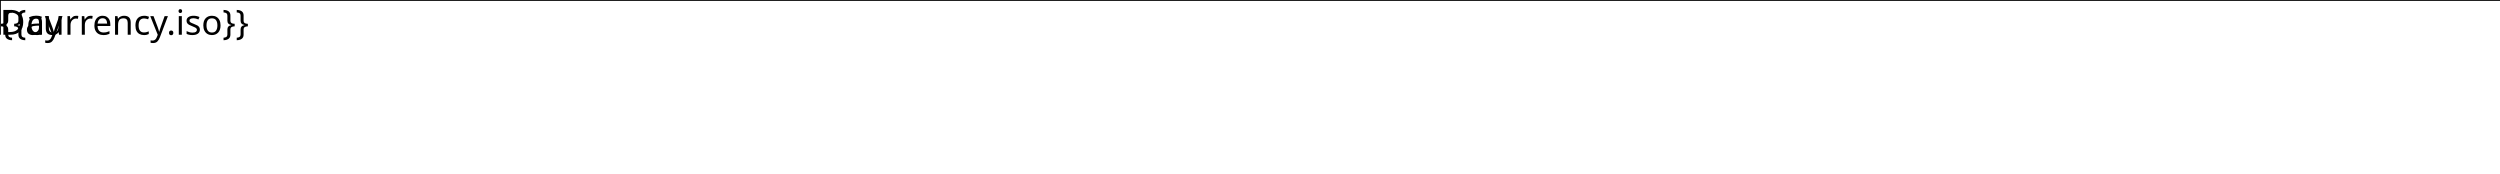
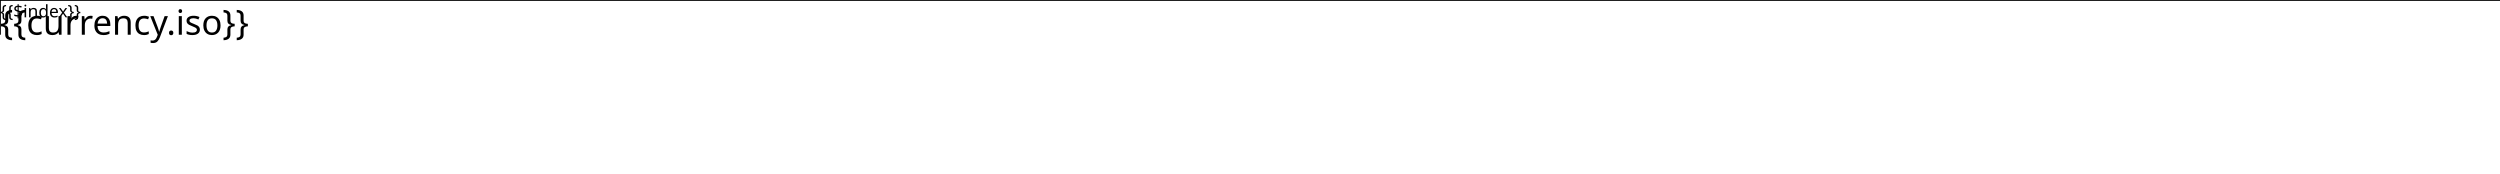
<svg xmlns="http://www.w3.org/2000/svg" viewBox="0 0 1440 100" version="1.1">
  <style>
        line {
            stroke: black;
            stroke-width: 1px;
            vector-effect: non-scaling-stroke;
        }
        text {
            font-family: sans-serif;
            font-size: 20px;
        }
+         .text-small {
+             font-size: 10px;
+         }
    </style>
  <line x1="0" y1="0" x2="1440" y2="0" />
-   <line data-ng-repeat="i in [0,1,2,3,4,5,6,7,8,9,10,11,12,13,14,15,16,17,18,19,20,21,22,23,24]" data-ng-attr-x1="{{i * 60}}" y1="0" data-ng-attr-x2="{{i * 60}}" y2="20" />
-   <text x="0" y="20">Day</text>
+   <g data-ng-repeat="h in hours() track by $index">
+     <line data-ng-attr-x1="{{$index * 60}}" y1="0" data-ng-attr-x2="{{$index * 60}}" y2="20" />
+     <text data-ng-attr-x="{{$index * 60 + 2}}" y="10" class="text-small">{{$index}}</text>
+   </g>
  <g data-ng-repeat="currency in currencies" data-ng-attr-transform="{{'translate(0,' + ($index + 1) * 20 + ')'}}">
    <rect data-ng-attr-x="{{time(currency.opening)}}" y="0" width="{{time(currency.closing) - time(currency.opening)}}" height="20" fill="pink" />
    <text data-ng-attr-x="{{time(currency.opening)}}" y="20">{{currency.iso}}</text>
  </g>
</svg>
